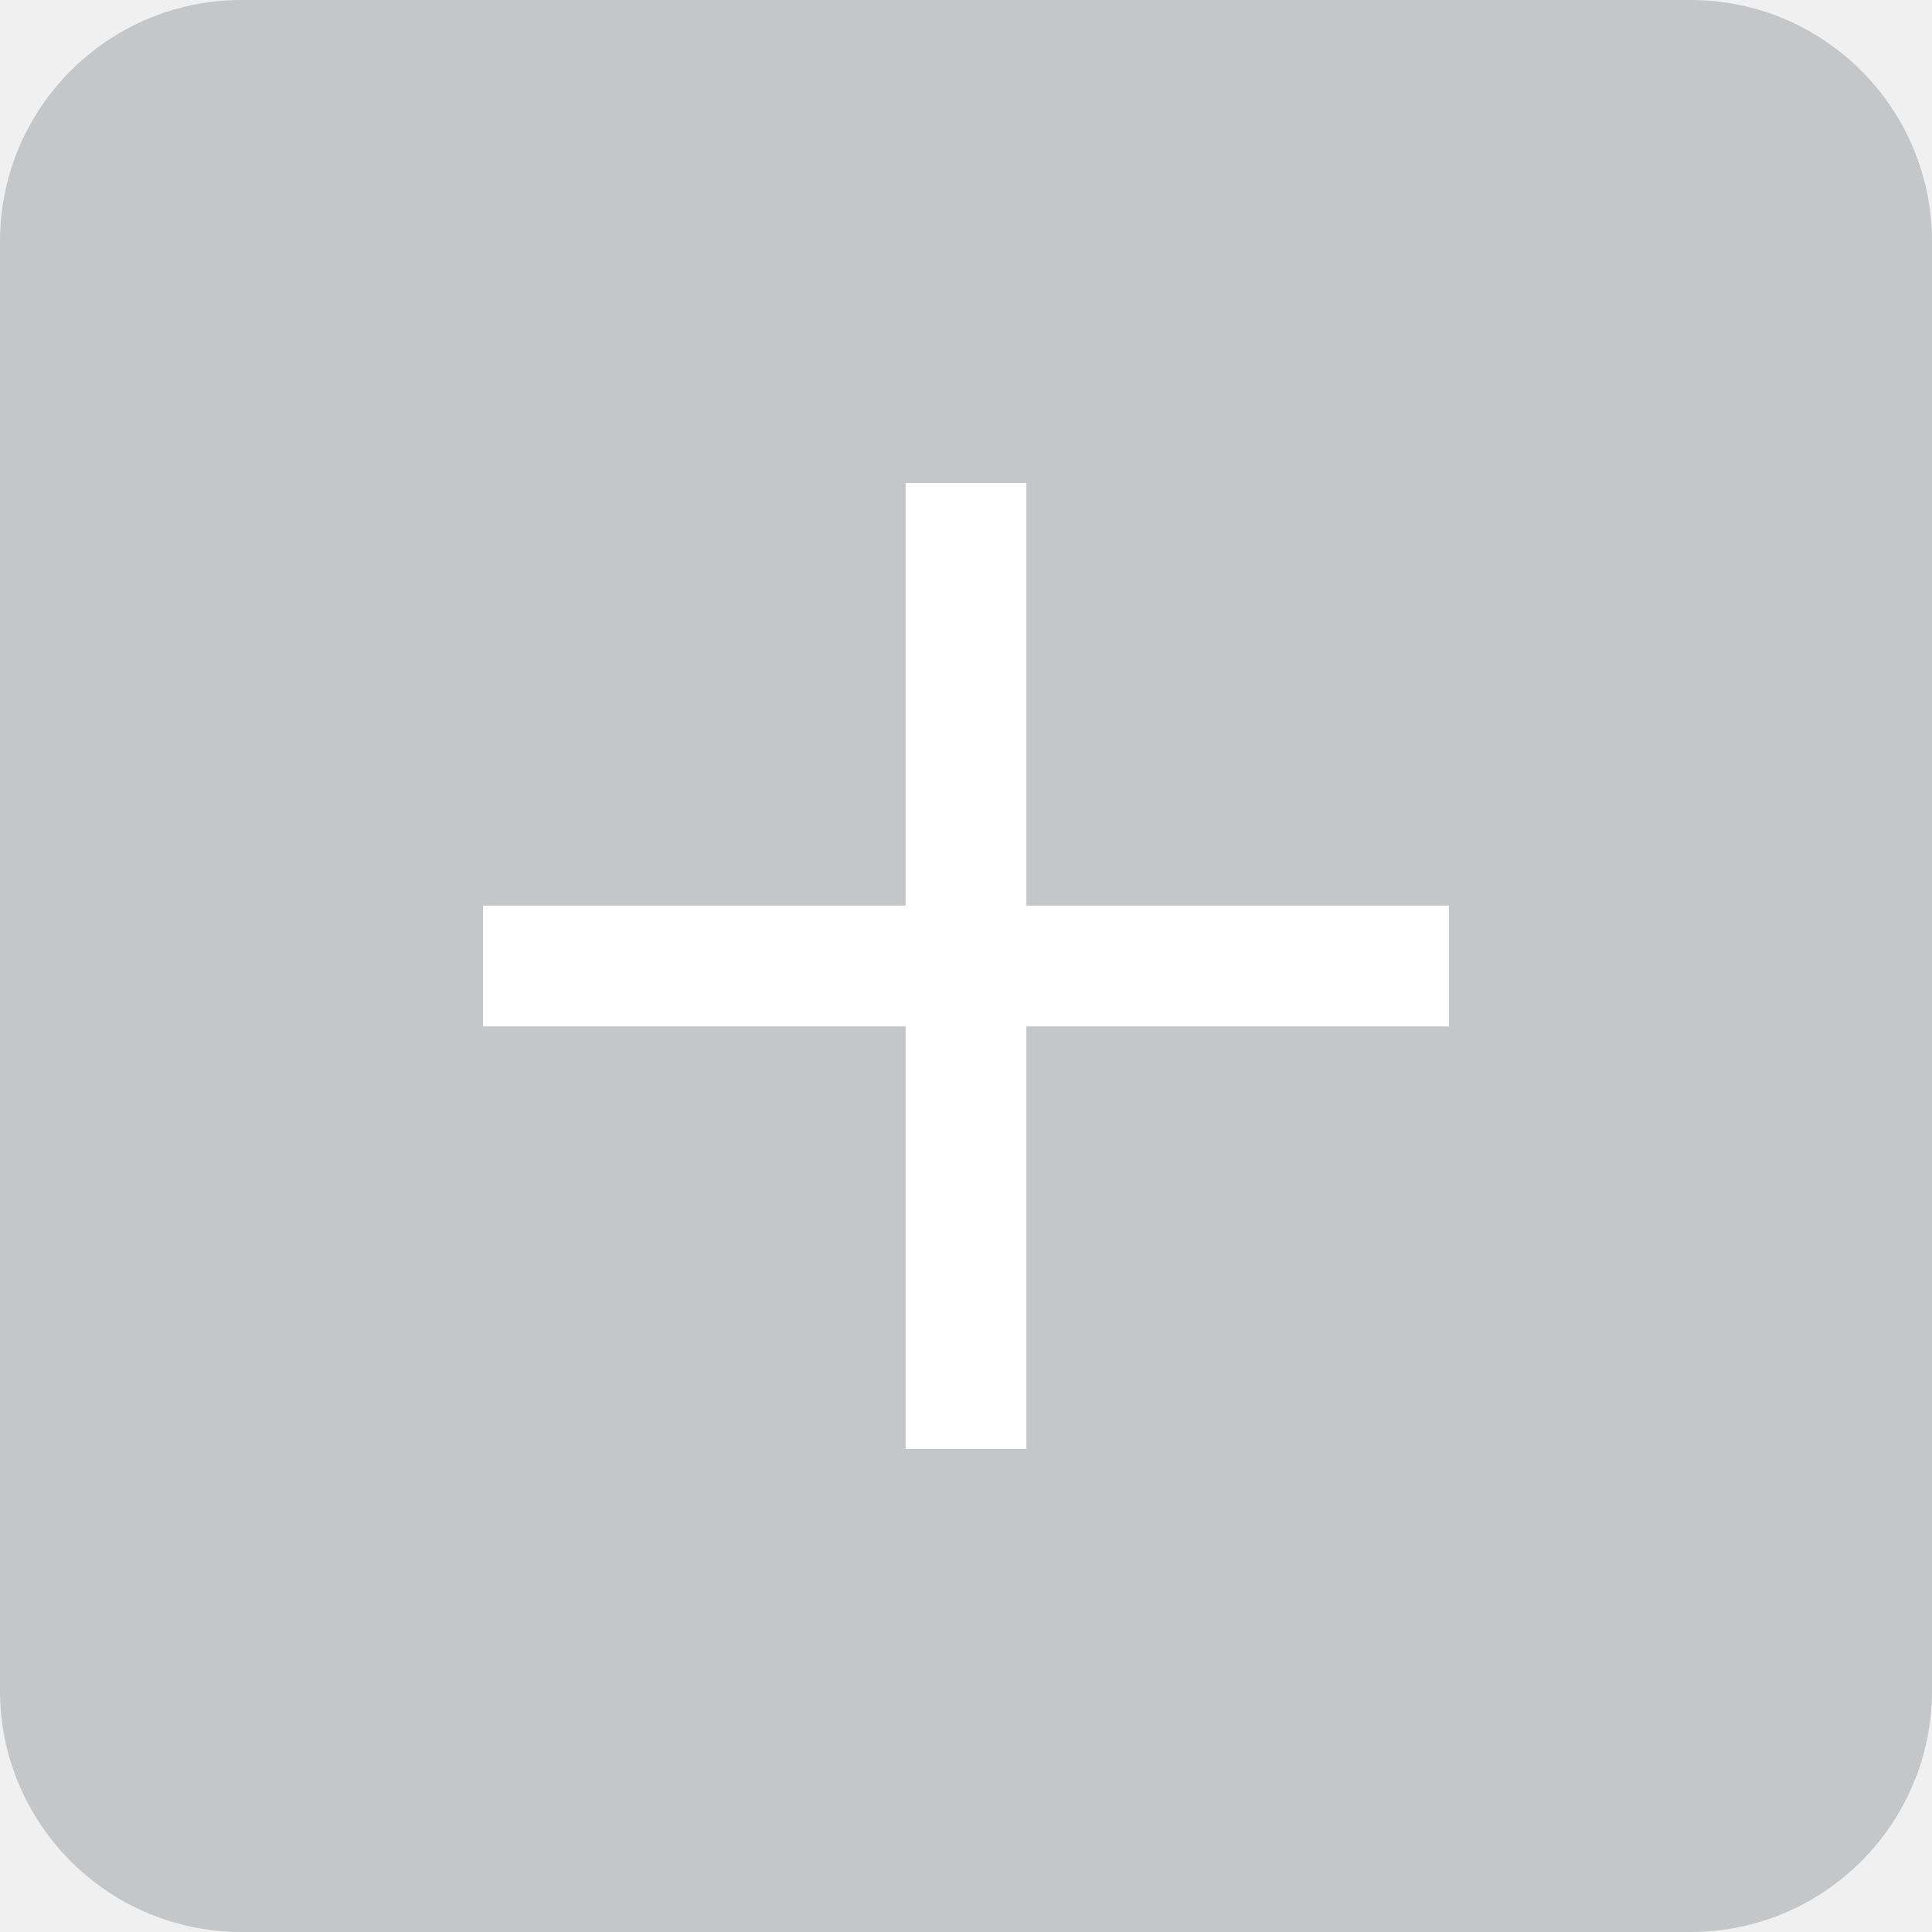
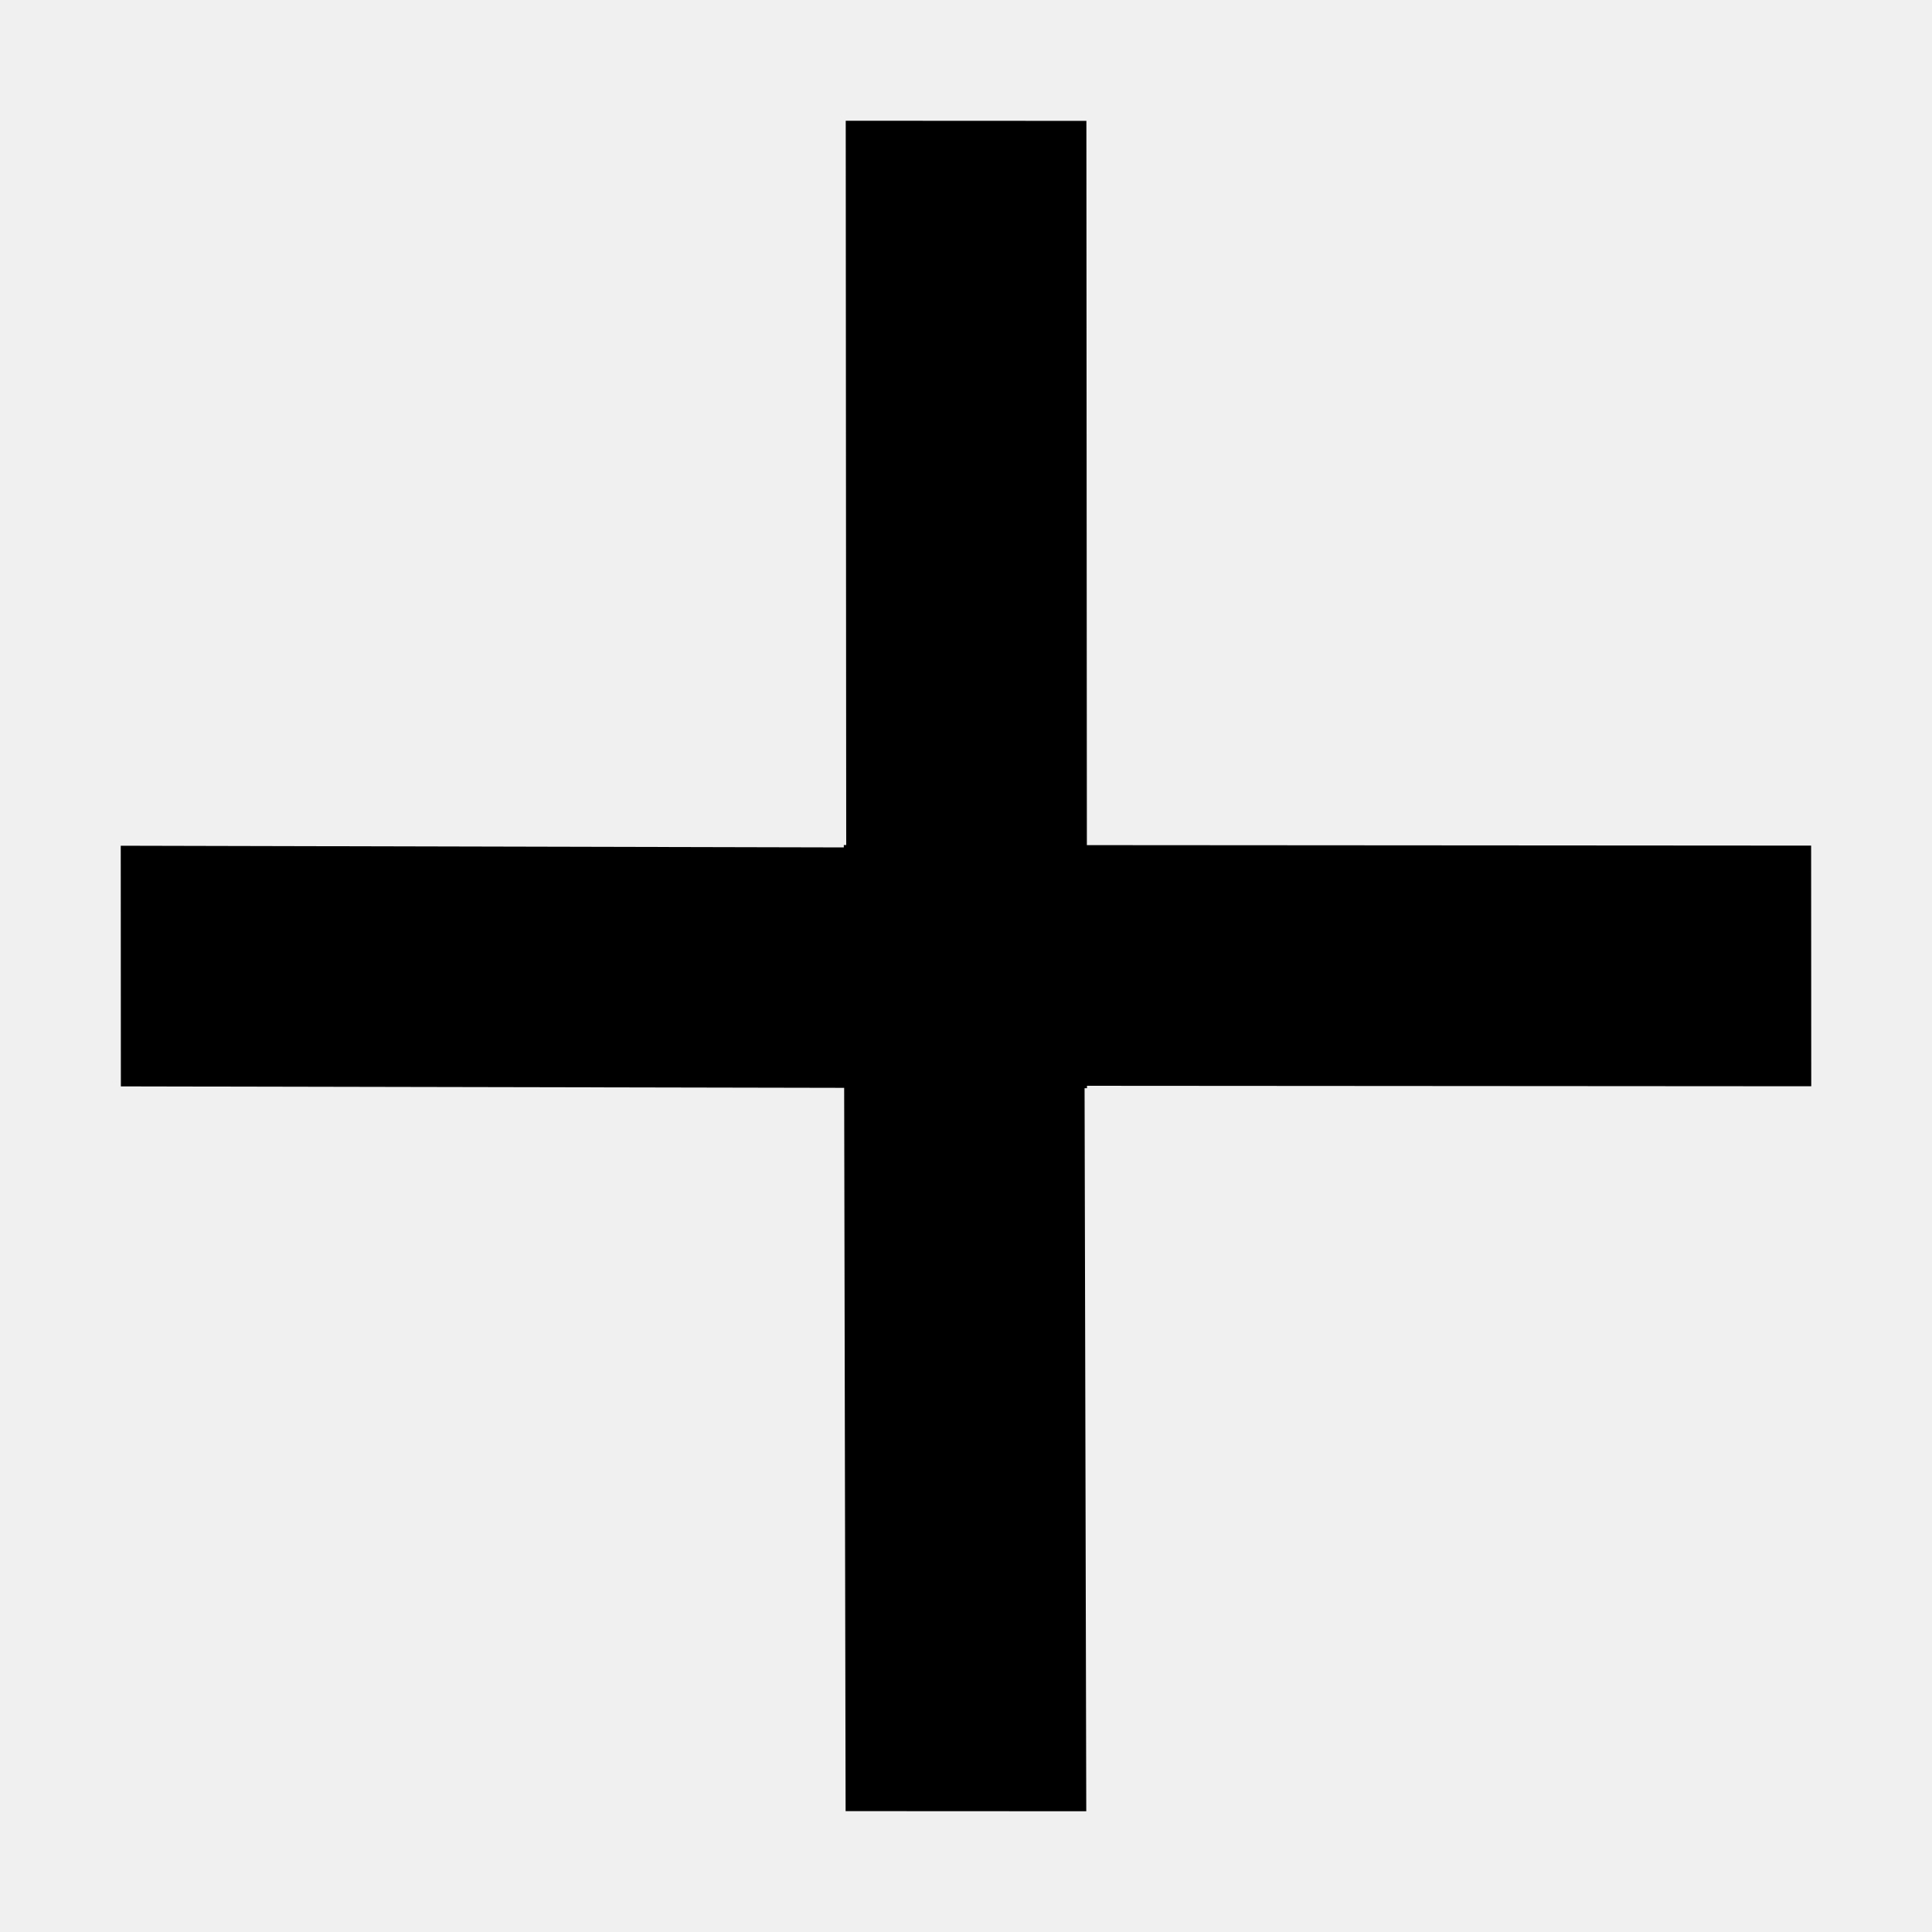
- <svg xmlns="http://www.w3.org/2000/svg" width="64" height="64" viewBox="0 0 64 64">
-   <g transform="scale(2)">
-     <rect width="32" height="32" rx="4" fill="#000b16" fill-opacity=".184" />
-     <path d="m15 8v7h-7v2h7v7h2v-7h7v-2h-7v-7z" fill="#fff" />
-   </g>
+ <svg xmlns="http://www.w3.org/2000/svg" width="16" height="16" viewBox="0 0 16 16" fill="none" version="1.1" id="svg6">
+   <defs id="defs10" />
+   <path d="m 9.001,6.999 -0.004,-5.998 -1.993,-0.001 0.004,5.998 -0.02,-9.9e-6 3e-5,0.02 L 1,7.004 1.001,8.997 6.991,9.009 7.003,14.999 8.996,15 8.982,9.012 l 0.02,2.99e-5 -10e-6,-0.02 L 15,8.996 14.999,7.003 Z" id="path4" style="fill:#000000;fill-opacity:1;stroke-width:1.413" />
</svg>
